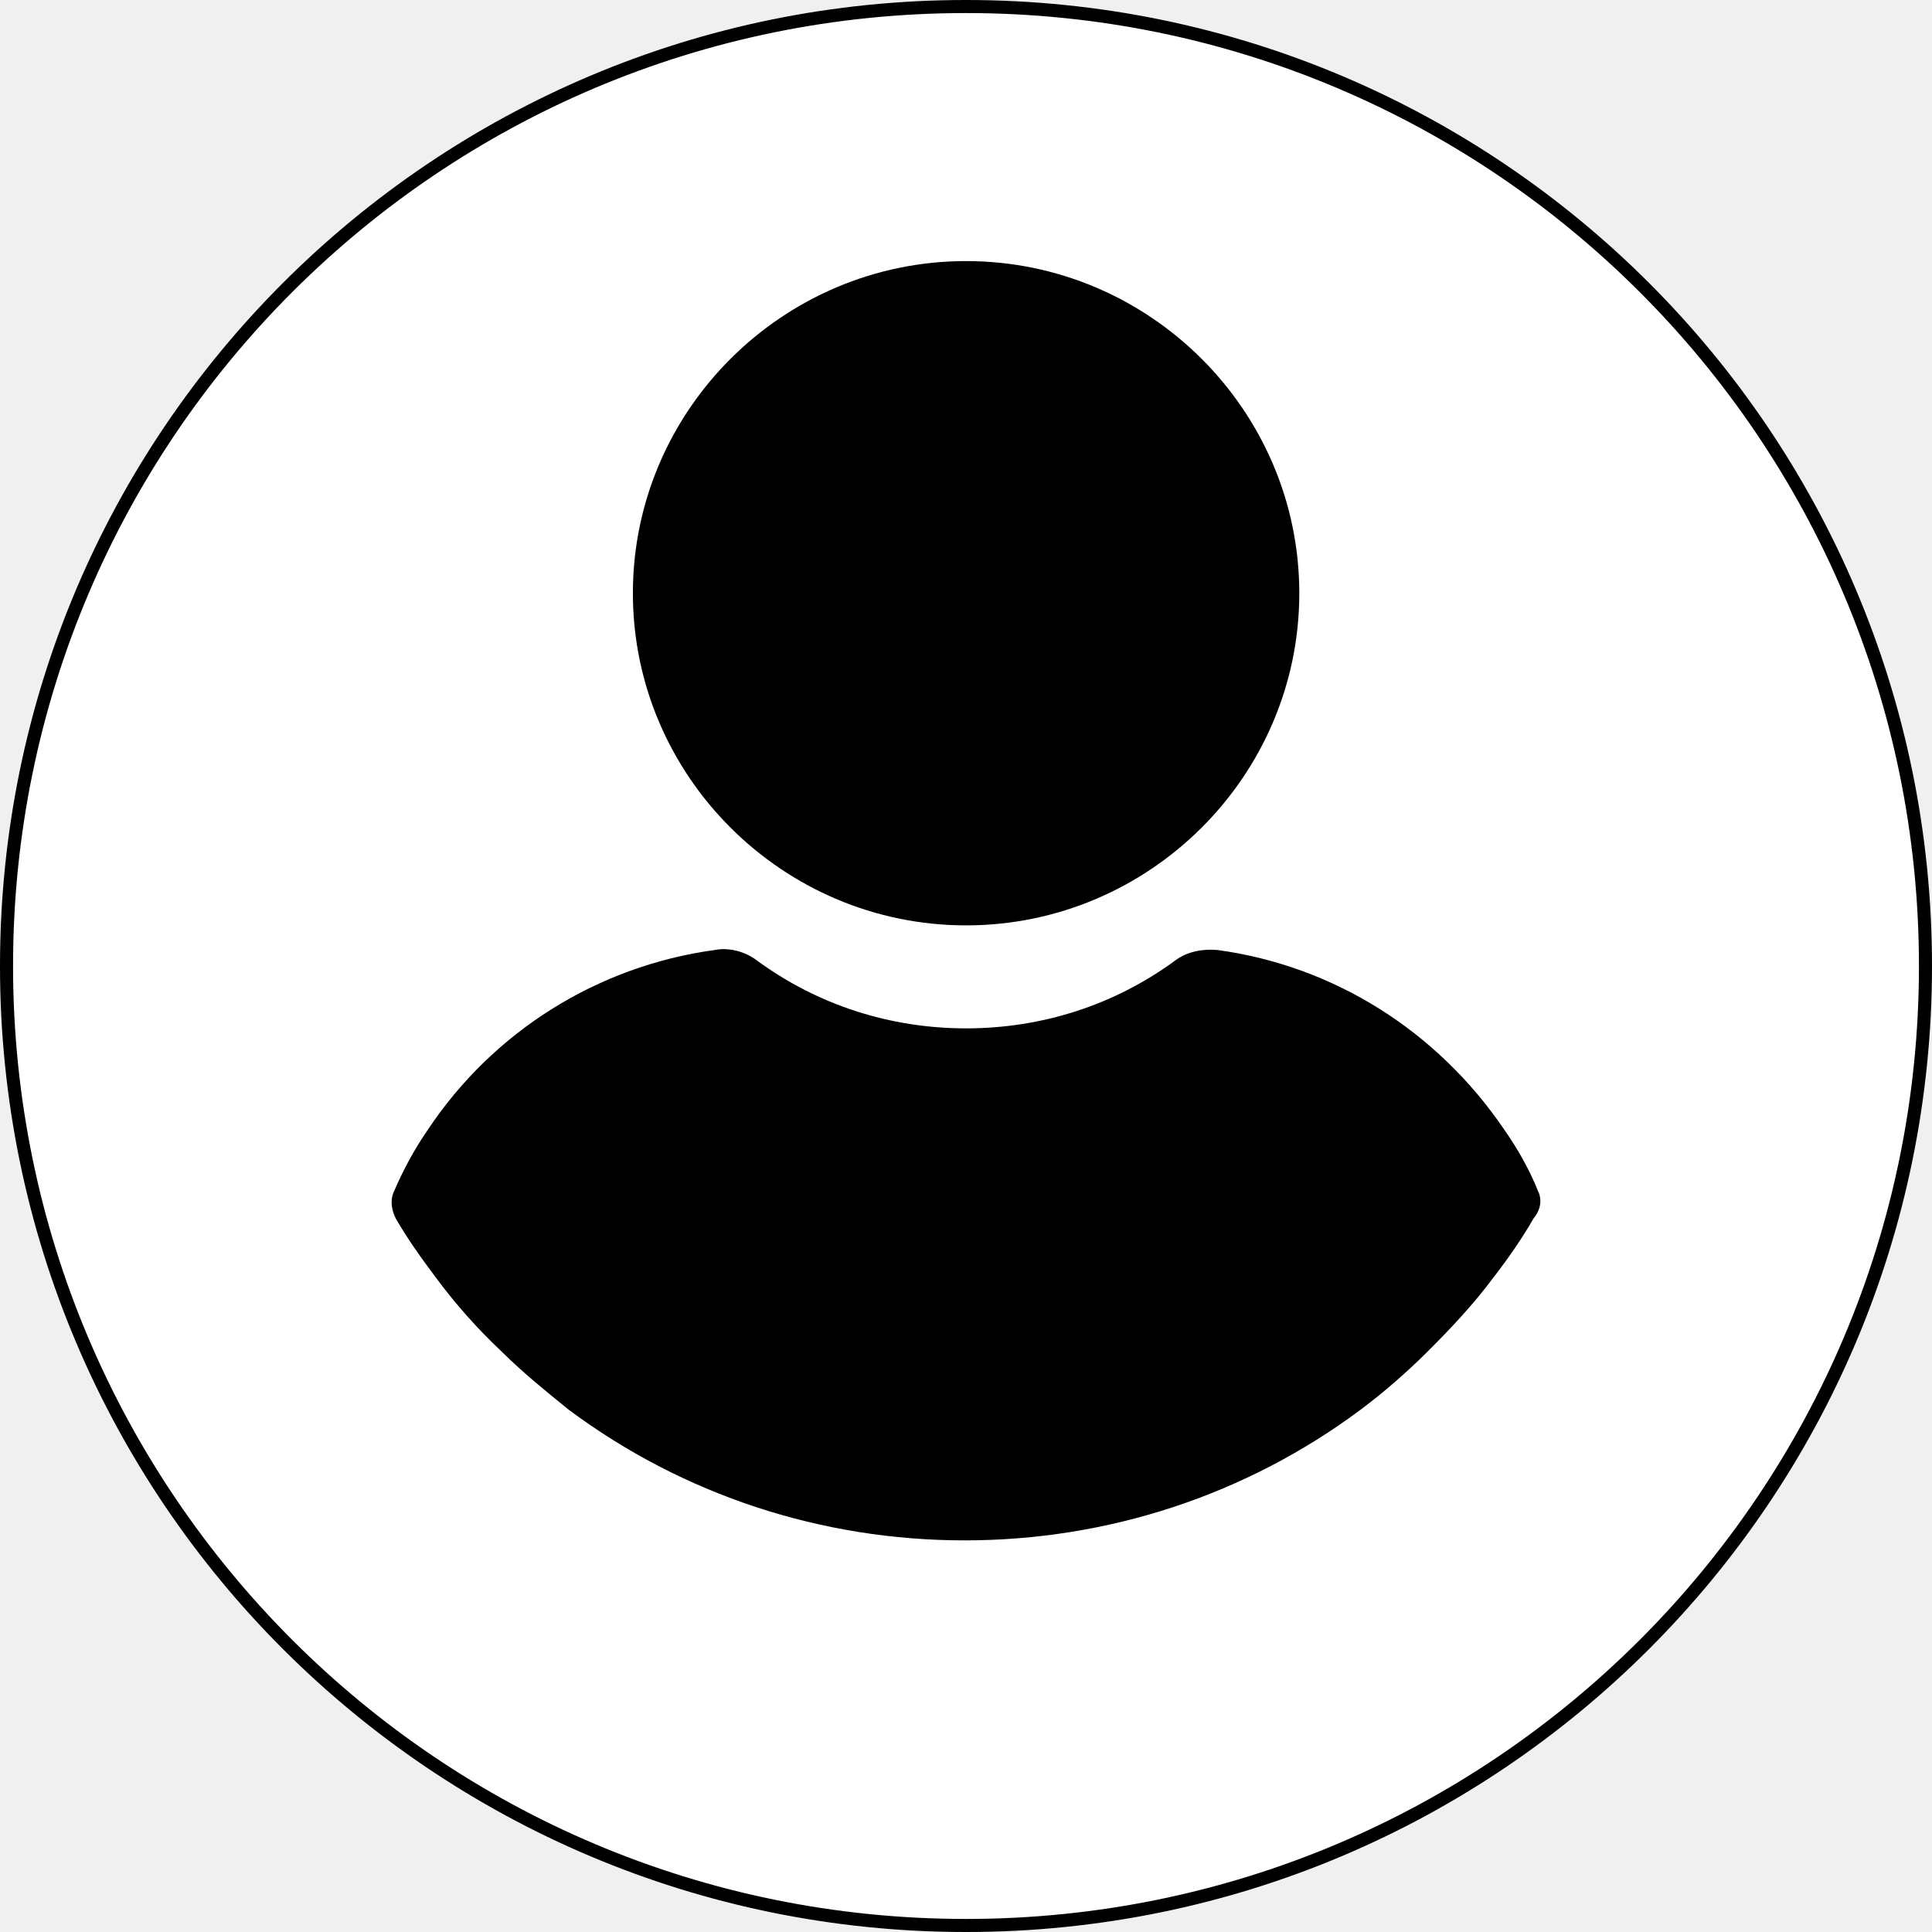
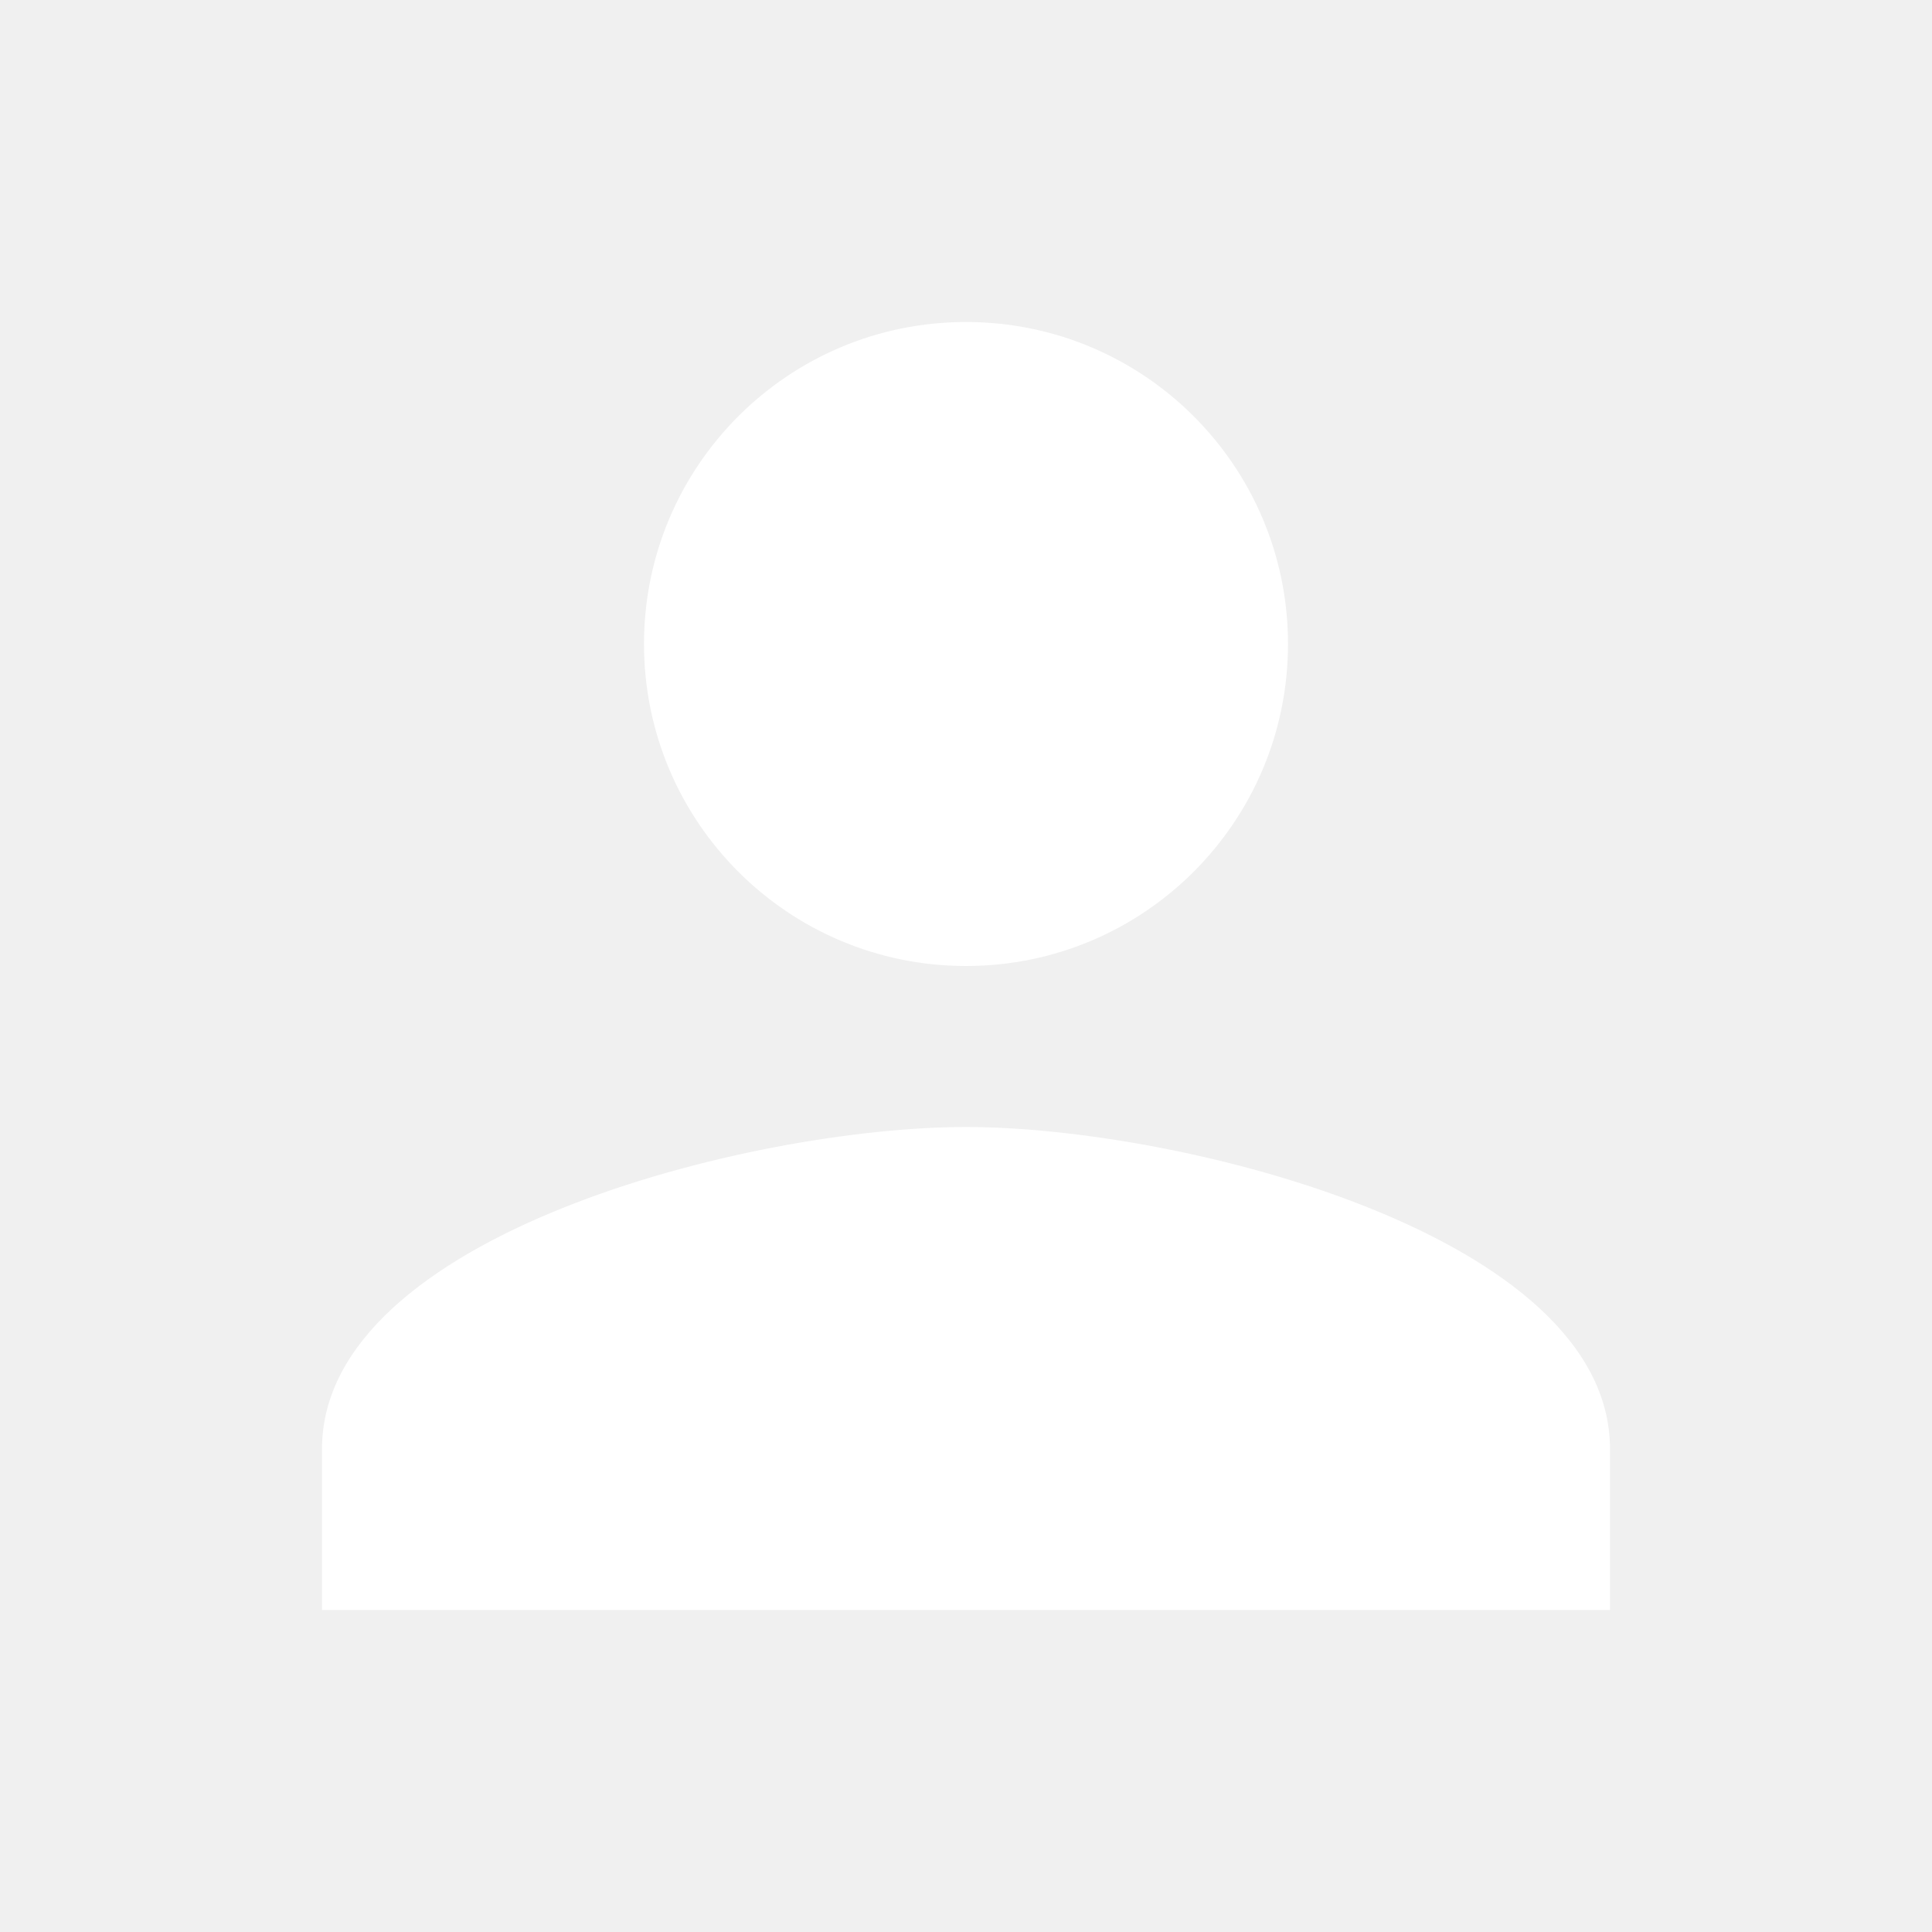
- <svg xmlns="http://www.w3.org/2000/svg" width="74" height="74" viewBox="0 0 74 74" fill="none">
-   <circle cx="37" cy="37" r="36.75" fill="white" stroke="black" stroke-width="0.5" />
-   <path d="M37.003 10C29.981 10 24.241 15.722 24.241 22.722C24.241 29.722 29.981 35.444 37.003 35.444C44.026 35.444 49.766 29.722 49.766 22.722C49.766 15.722 44.026 10 37.003 10Z" fill="black" />
-   <path d="M58.906 45.611C58.572 44.778 58.126 44 57.624 43.278C55.06 39.5 51.104 37 46.645 36.389C46.088 36.333 45.475 36.444 45.029 36.778C42.688 38.5 39.902 39.389 37.004 39.389C34.105 39.389 31.319 38.5 28.978 36.778C28.532 36.444 27.919 36.278 27.362 36.389C22.903 37 18.891 39.5 16.383 43.278C15.881 44 15.435 44.833 15.101 45.611C14.934 45.944 14.989 46.333 15.157 46.667C15.602 47.444 16.16 48.222 16.661 48.889C17.442 49.945 18.278 50.889 19.225 51.778C20.005 52.556 20.897 53.278 21.789 54C26.192 57.278 31.486 59 36.948 59C42.41 59 47.704 57.278 52.107 54C52.998 53.333 53.89 52.556 54.67 51.778C55.562 50.889 56.454 49.944 57.234 48.889C57.791 48.167 58.293 47.444 58.739 46.667C59.017 46.333 59.073 45.944 58.906 45.611Z" fill="black" />
+ <svg xmlns="http://www.w3.org/2000/svg" width="24" height="24" viewBox="0 0 24 24" fill="none">
+   <path d="M12 12C14.21 12 16 10.21 16 8C16 5.79 14.21 4 12 4C9.79 4 8 5.79 8 8C8 10.21 9.79 12 12 12ZM12 14C9.33 14 4 15.34 4 18V20H20V18C20 15.34 14.67 14 12 14Z" fill="white" />
</svg>
